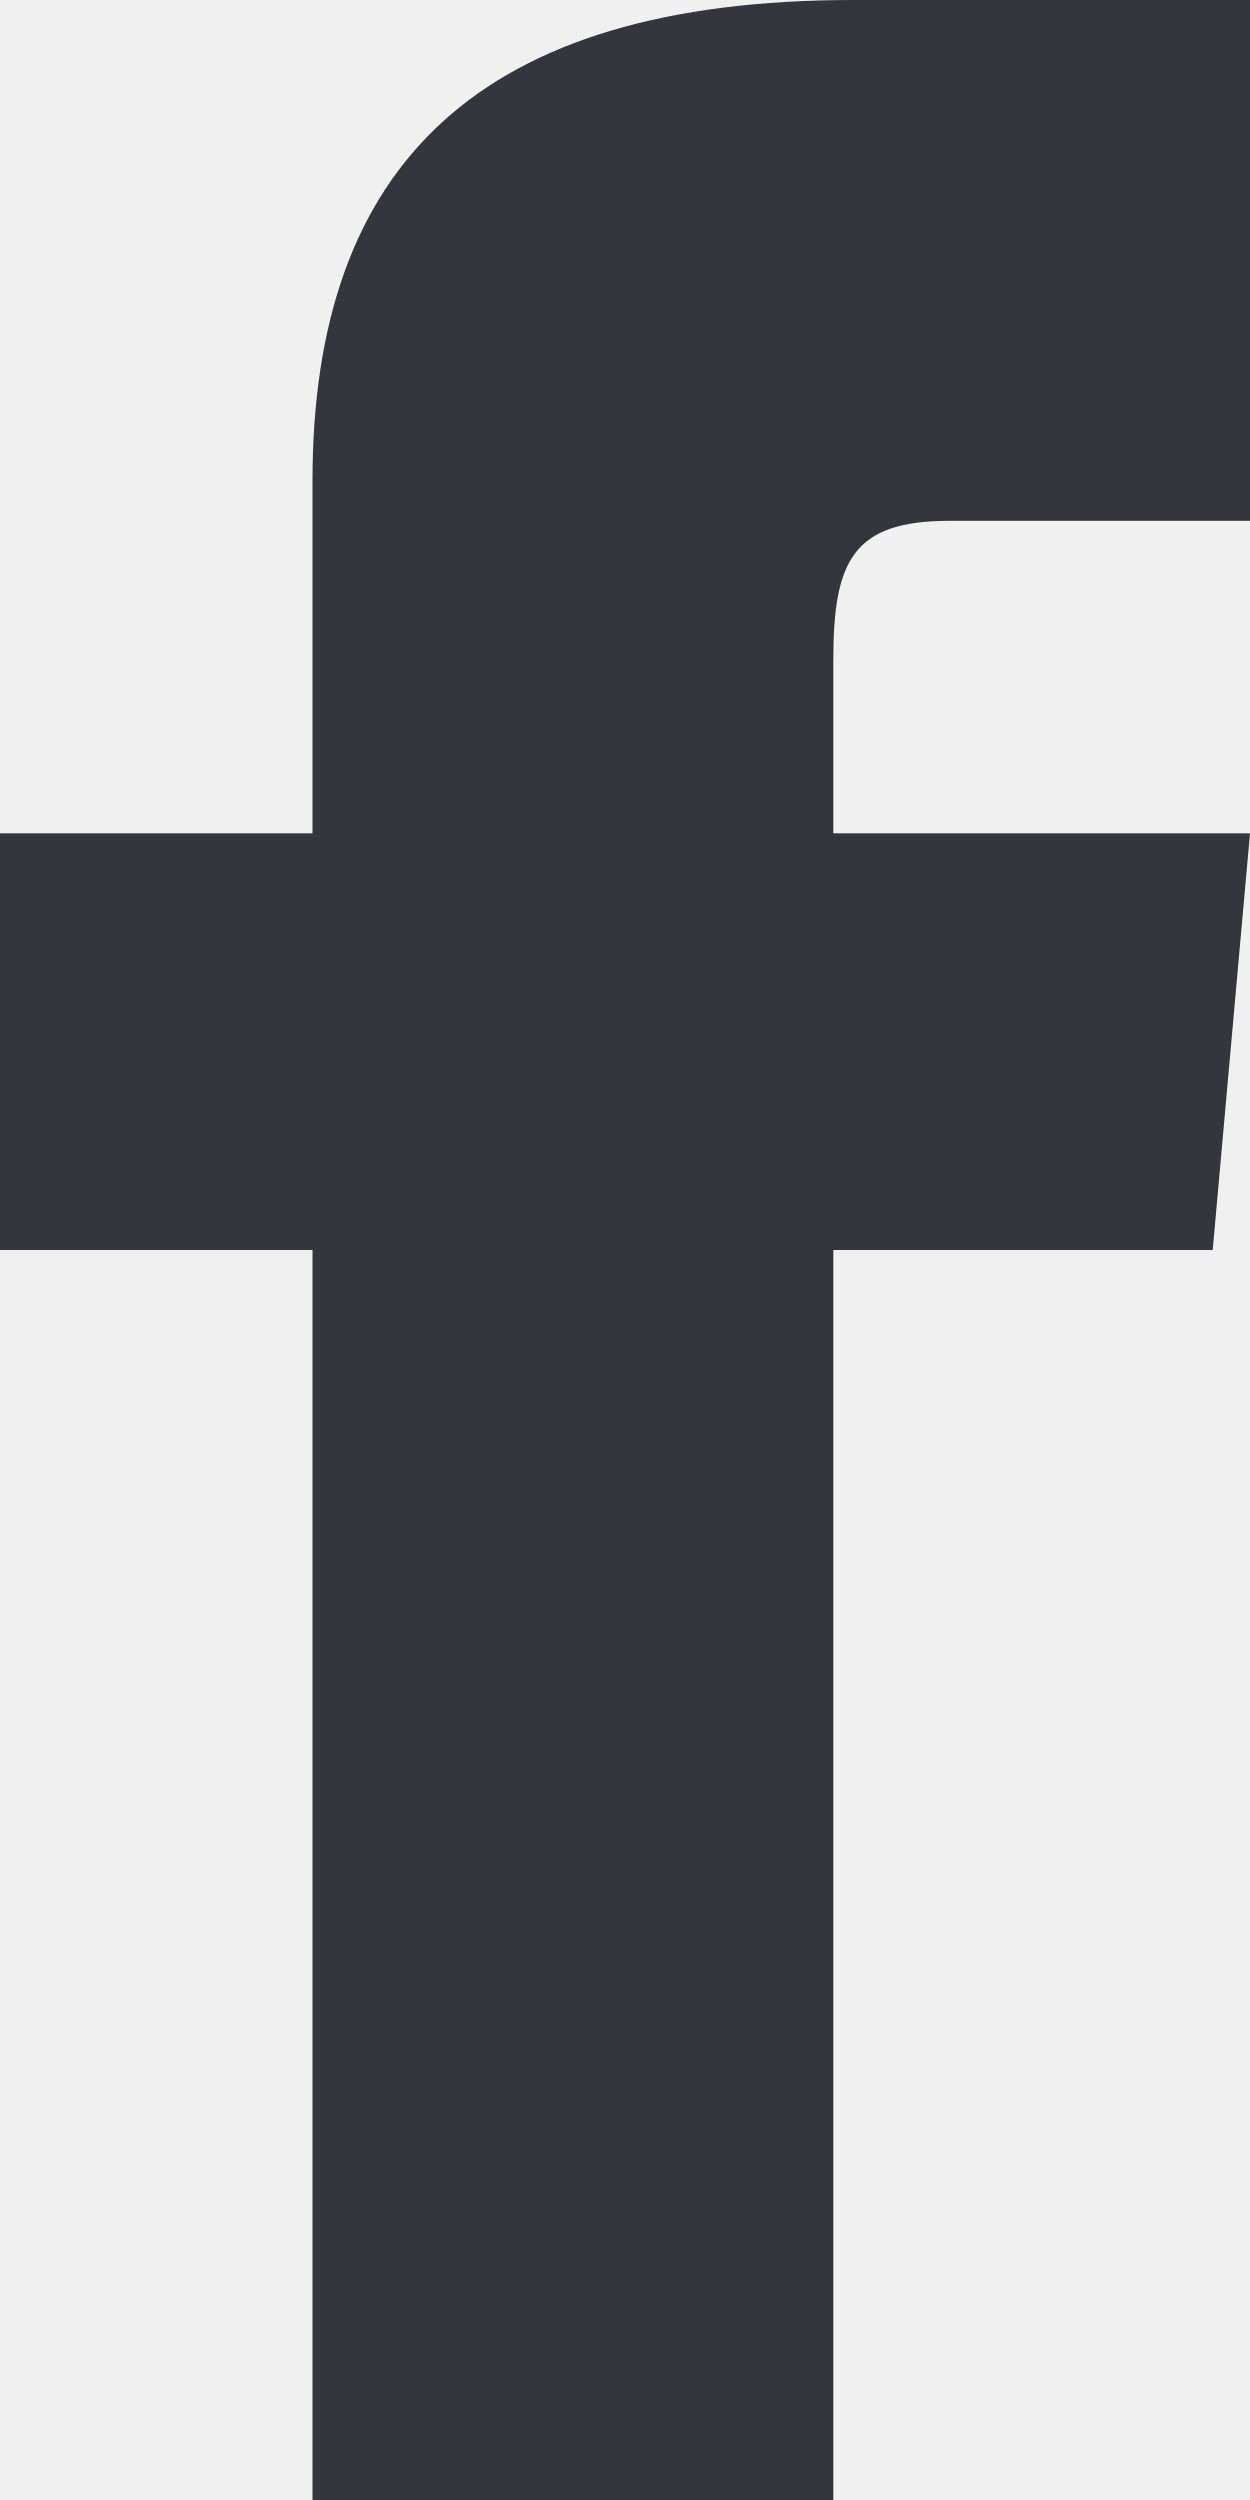
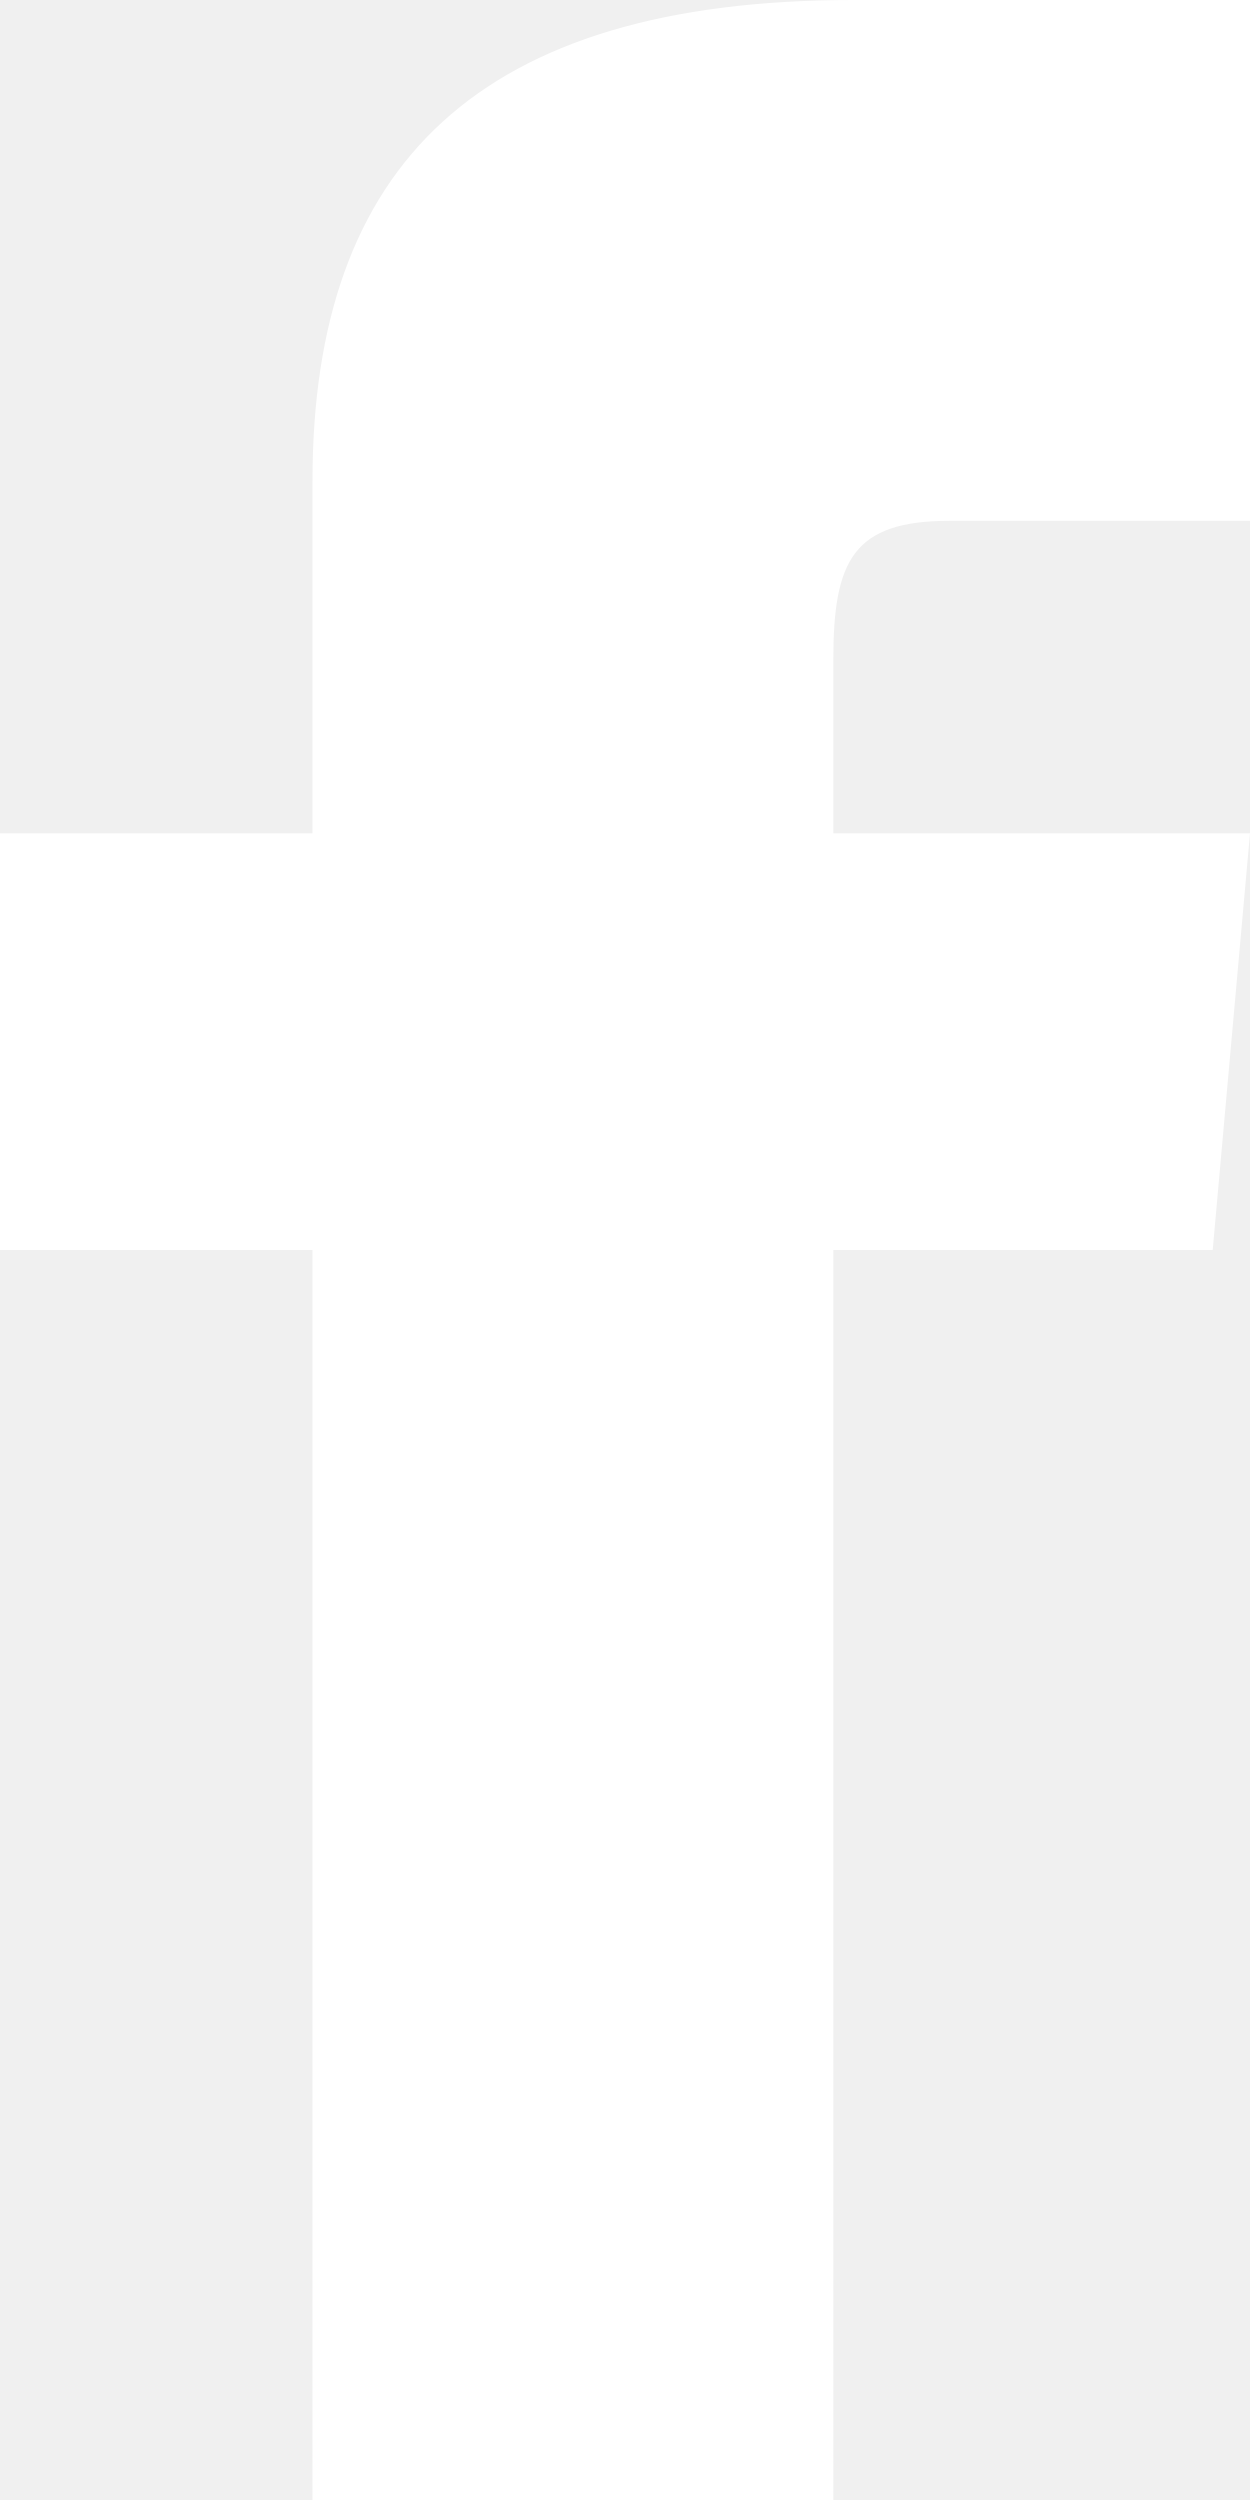
- <svg xmlns="http://www.w3.org/2000/svg" viewBox="0 0 12 24" version="1.1">
-   <g stroke="none" stroke-width="1" fill="none" fill-rule="evenodd">
-     <g transform="translate(-1542, -788)" fill="#35363D" fill-rule="nonzero" class="social__fill">
-       <g transform="translate(80, 70)">
-         <g transform="translate(1456, 667)">
-           <path d="M9,59 L6,59 L6,63 L9,63 L9,75 L14,75 L14,63 L17.642,63 L18,59 L14,59 L14,57.333 C14,56.378 14.192,56 15.115,56 L18,56 L18,51 L14.192,51 C10.596,51 9,52.583 9,55.615 L9,59 Z" id="Facebook" />
-         </g>
+ <svg xmlns="http://www.w3.org/2000/svg" width="12px" height="24px" viewBox="0 0 12 24" version="1.1">
+   <g id="Page-1" stroke="none" stroke-width="1" fill="none" fill-rule="evenodd">
+     <g id="Icons-/-Social-/-Facebook" transform="translate(-9, -3)" fill-rule="nonzero">
+       <g id="facebook">
+         <rect id="Background" x="0" y="0" width="30" height="30" />
+         <path d="M12,11 L9,11 L9,15 L12,15 L12,27 L17,27 L17,15 L20.642,15 L21,11 L17,11 L17,9.333 C17,8.378 17.192,8 18.115,8 L21,8 L21,3 L17.192,3 C13.596,3 12,4.583 12,7.615 L12,11 Z" id="Facebook" fill="#FFFFFF" />
      </g>
    </g>
  </g>
</svg>
